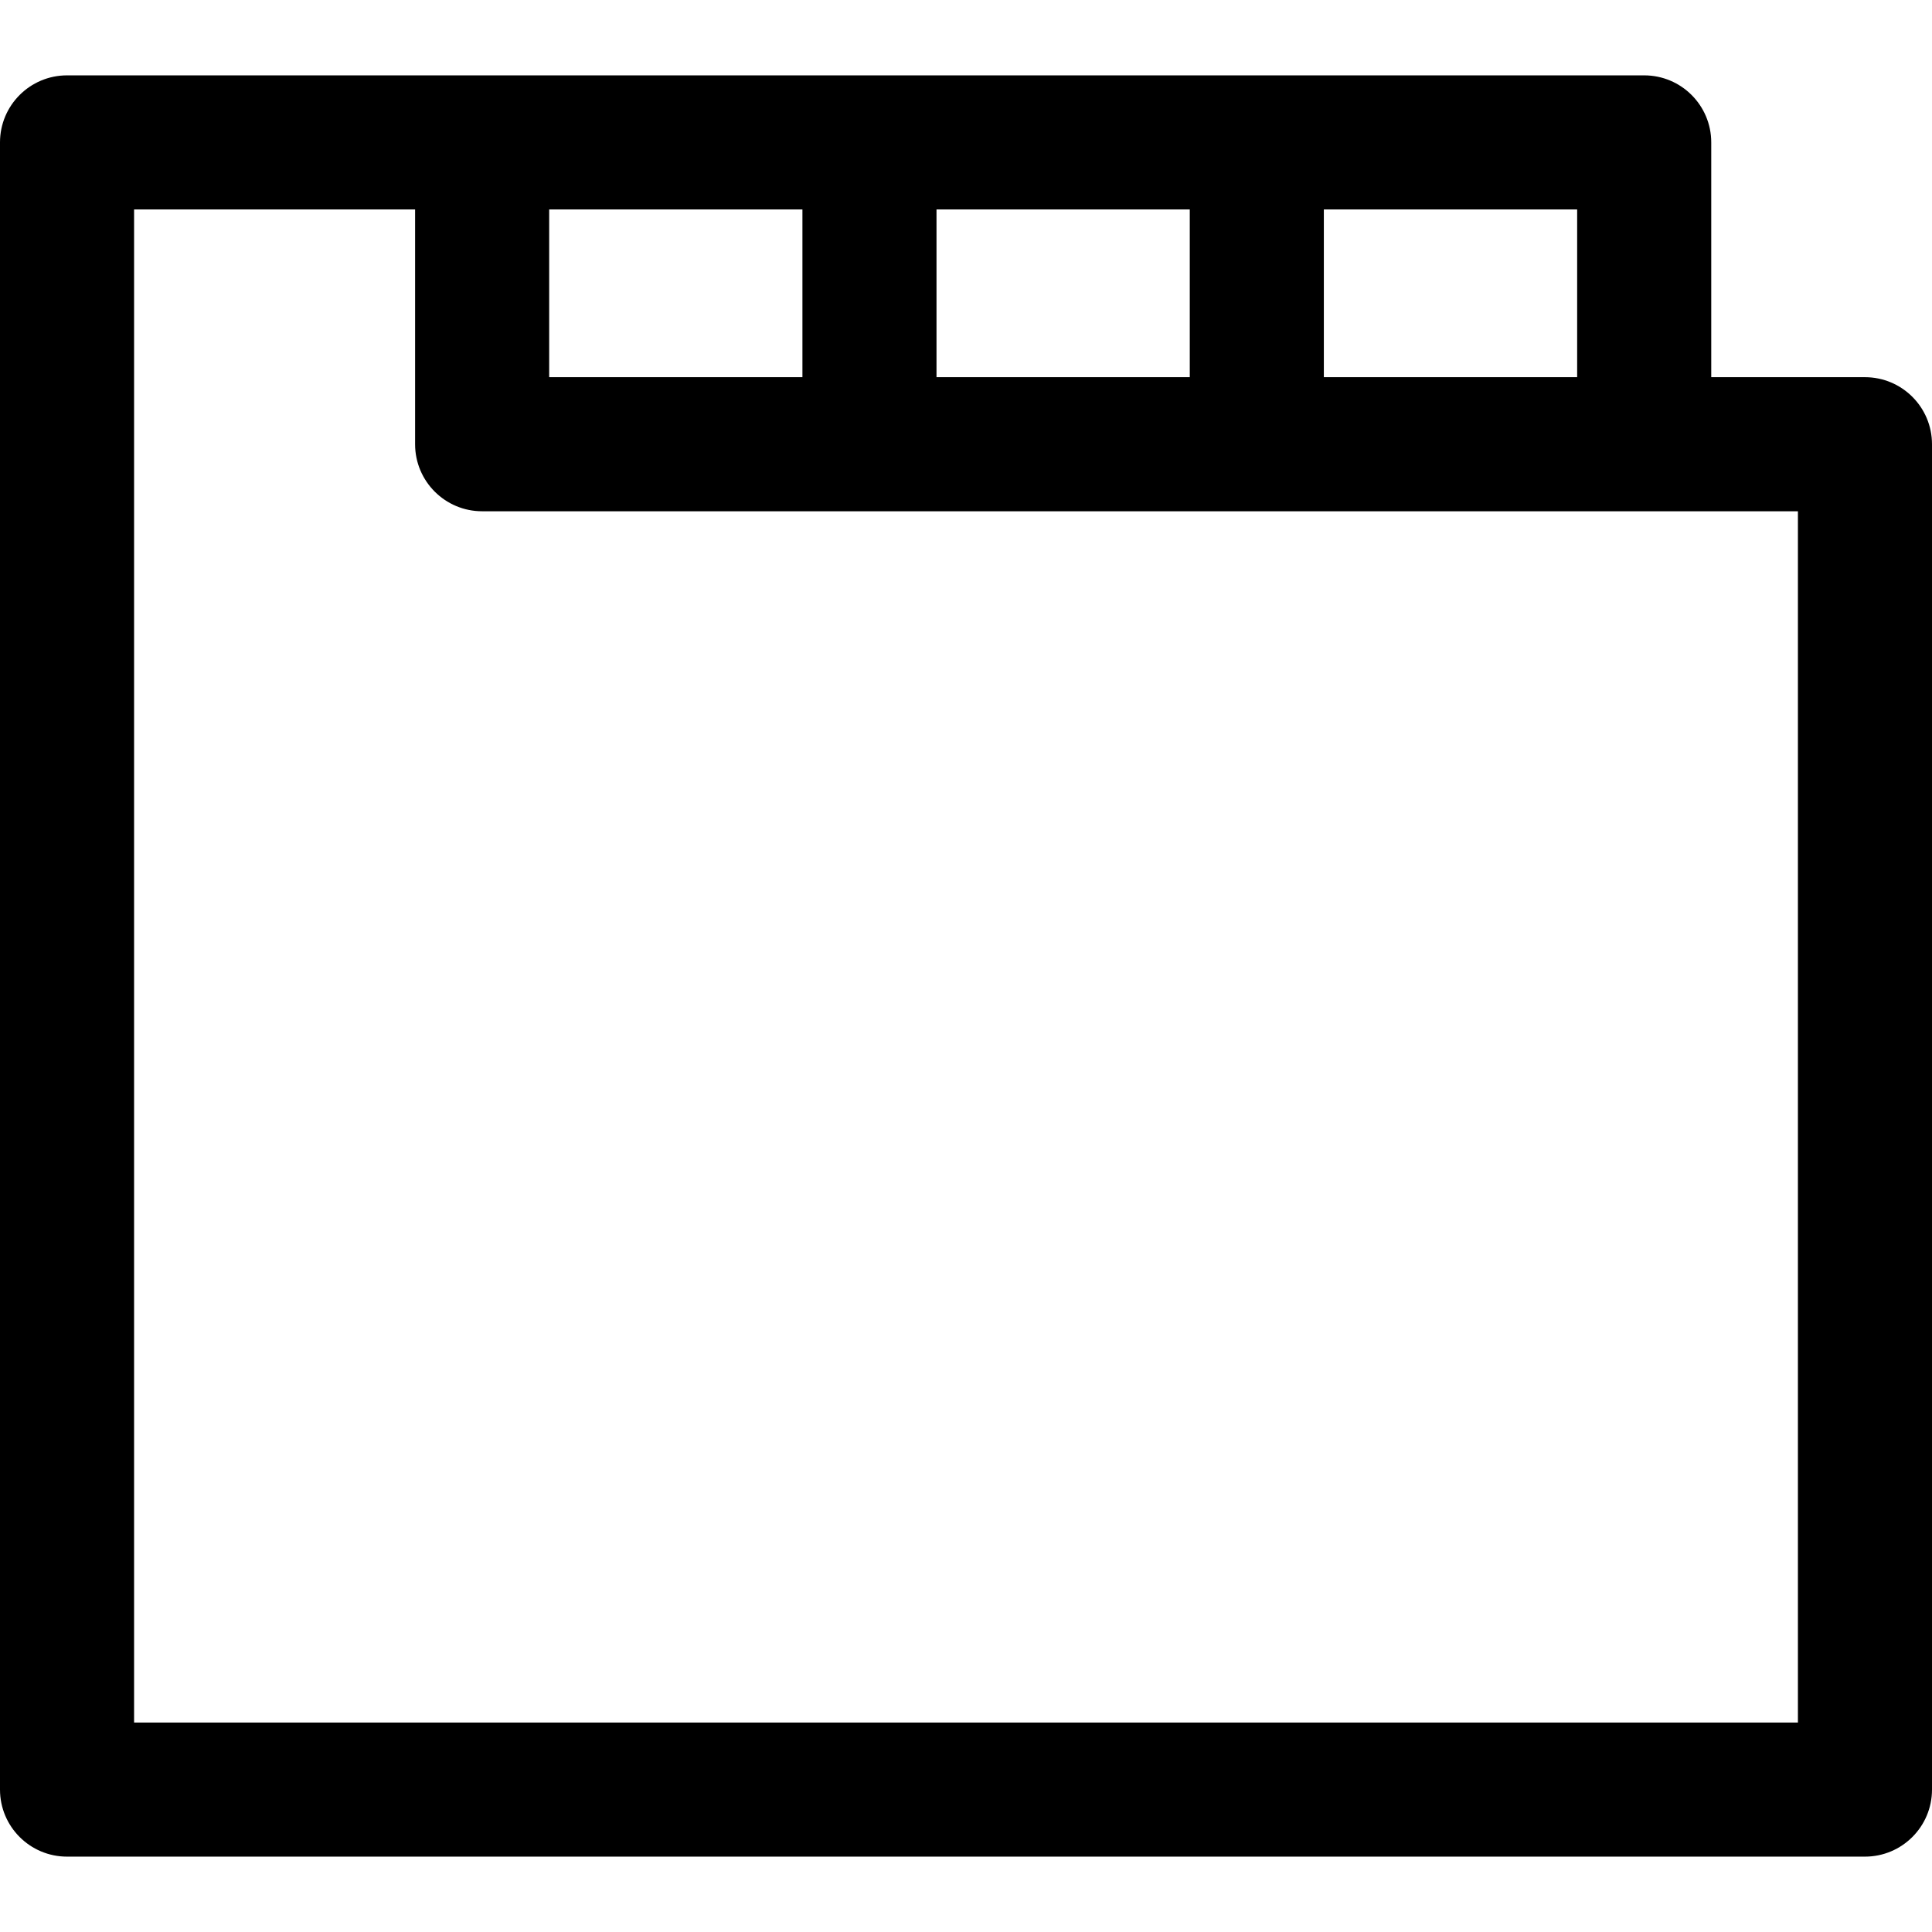
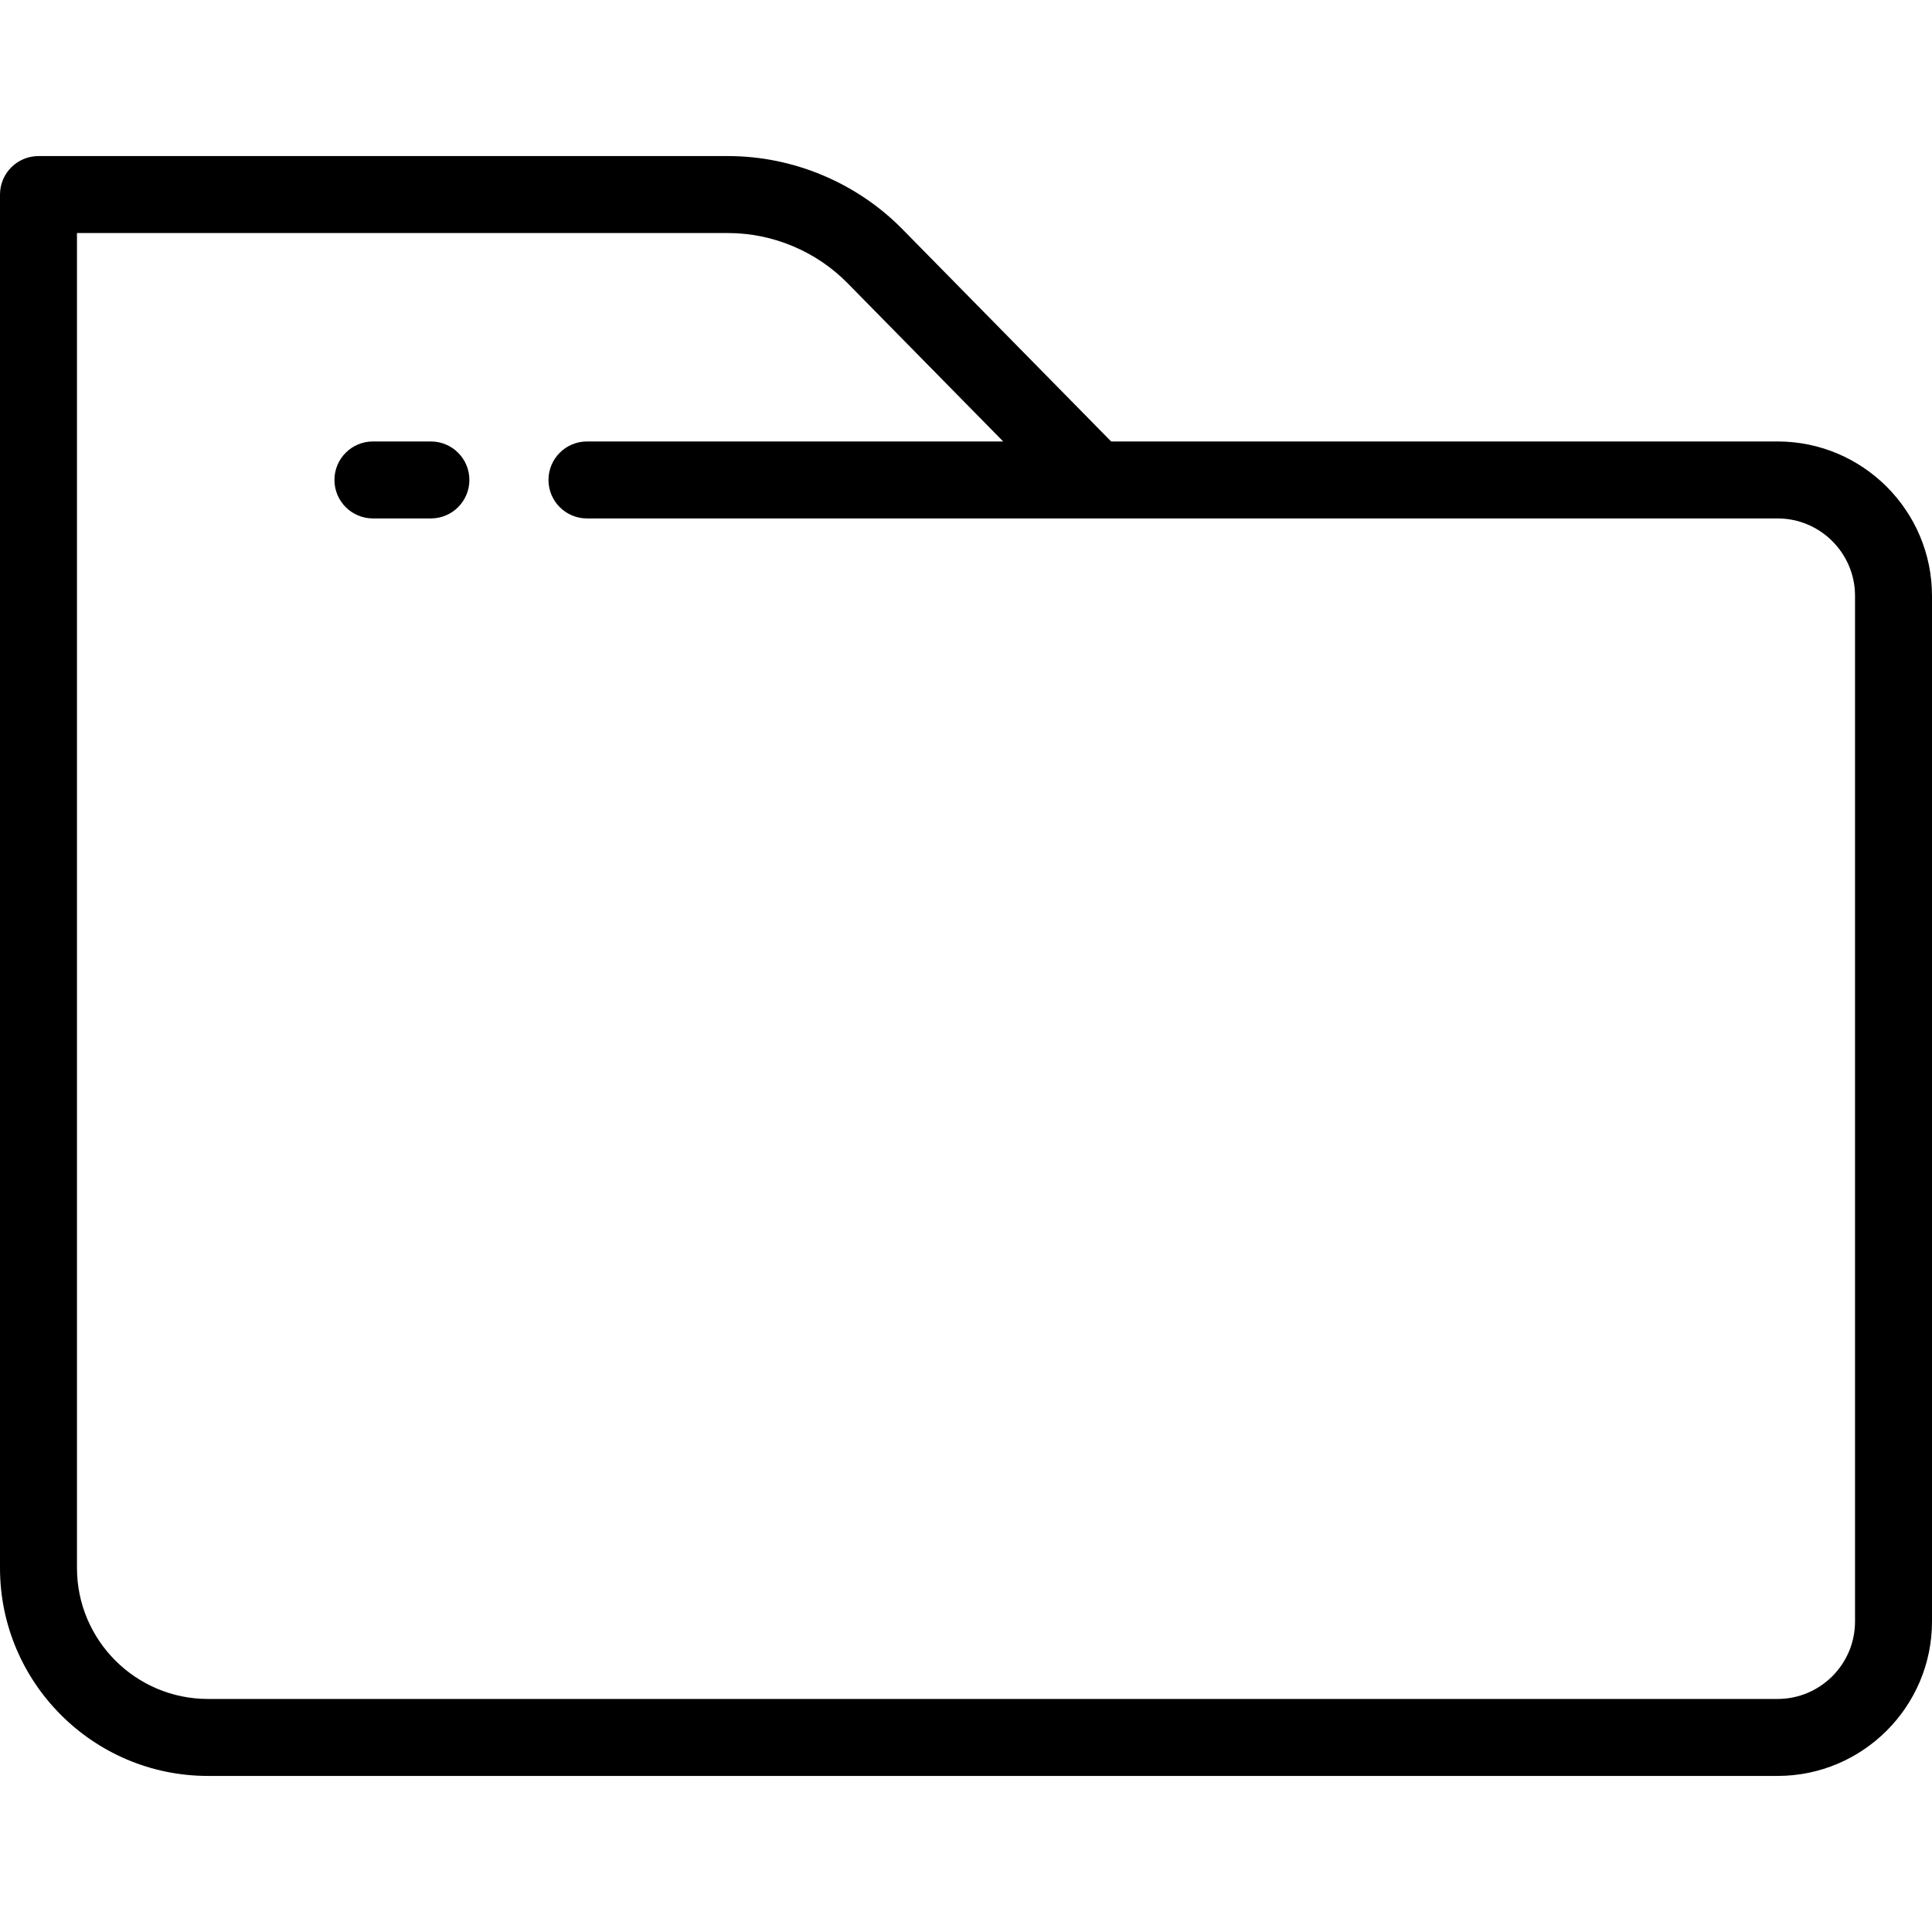
- <svg xmlns="http://www.w3.org/2000/svg" version="1.1" id="Capa_1" x="0px" y="0px" viewBox="0 0 216.139 216.139" style="enable-background:new 0 0 216.139 216.139;" xml:space="preserve">
-   <path d="M208.639,42.197h-17.197V15.931c0-4.142-3.358-7.5-7.5-7.5h-43.338H97.27H53.938H7.5c-4.142,0-7.5,3.358-7.5,7.5v184.276  c0,4.142,3.358,7.5,7.5,7.5h201.139c4.142,0,7.5-3.358,7.5-7.5V49.697C216.139,45.555,212.781,42.197,208.639,42.197z   M176.441,42.197h-28.338V23.431h28.338V42.197z M133.104,42.197H104.77V23.431h28.334V42.197z M89.77,42.197H61.438V23.431H89.77  V42.197z M201.139,192.708H15V23.431h31.438v26.266c0,4.142,3.358,7.5,7.5,7.5H97.27h43.334h43.338h17.197V192.708z" />
+ <svg xmlns="http://www.w3.org/2000/svg" version="1.1" id="Layer_1" x="0px" y="0px" viewBox="0 0 502 502" style="enable-background:new 0 0 502 502;" xml:space="preserve">
+   <g>
+     <path d="M461.875,114.707h-173.16l-54.26-55.179c-11.857-12.059-28.357-18.975-45.269-18.975H10c-5.522,0-10,4.477-10,10v356.866   c0,29.792,24.237,54.029,54.029,54.029h407.846c22.125,0,40.125-18,40.125-40.125V154.832C502,132.707,484,114.707,461.875,114.707   z M482,421.322c0,11.097-9.028,20.125-20.125,20.125H54.029C35.266,441.447,20,426.182,20,407.418V60.553h169.187   c11.584,0,22.886,4.737,31.009,12.997l40.471,41.157H152.515c-5.522,0-10,4.477-10,10s4.478,10,10,10h132.009h2.395h174.957   c11.097,0,20.125,9.028,20.125,20.125V421.322z" />
+     <g>
+       <path d="M111.962,134.707H96.899c-5.522,0-10-4.477-10-10s4.478-10,10-10h15.063c5.522,0,10,4.477,10,10    S117.484,134.707,111.962,134.707z" />
+     </g>
+   </g>
  <g>
</g>
  <g>
</g>
  <g>
</g>
  <g>
</g>
  <g>
</g>
  <g>
</g>
  <g>
</g>
  <g>
</g>
  <g>
</g>
  <g>
</g>
  <g>
</g>
  <g>
</g>
  <g>
</g>
  <g>
</g>
  <g>
</g>
</svg>
